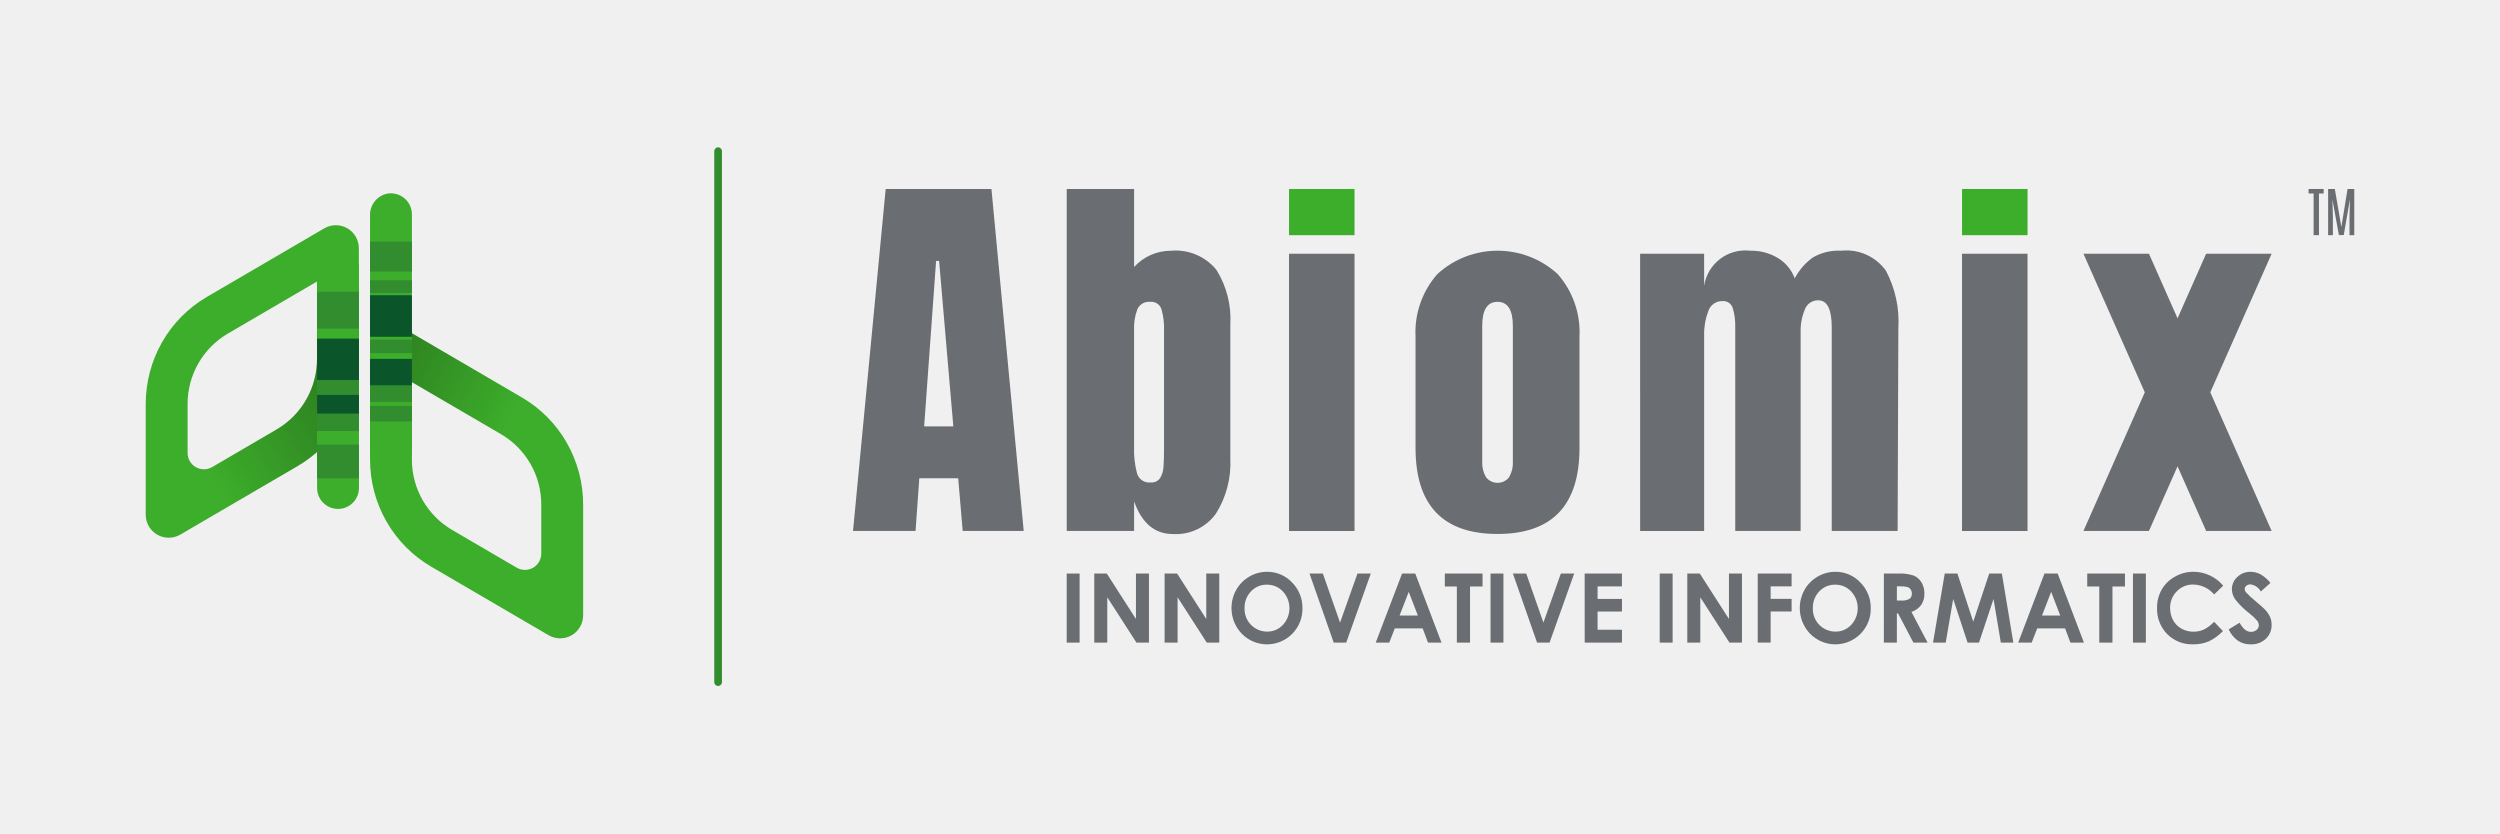
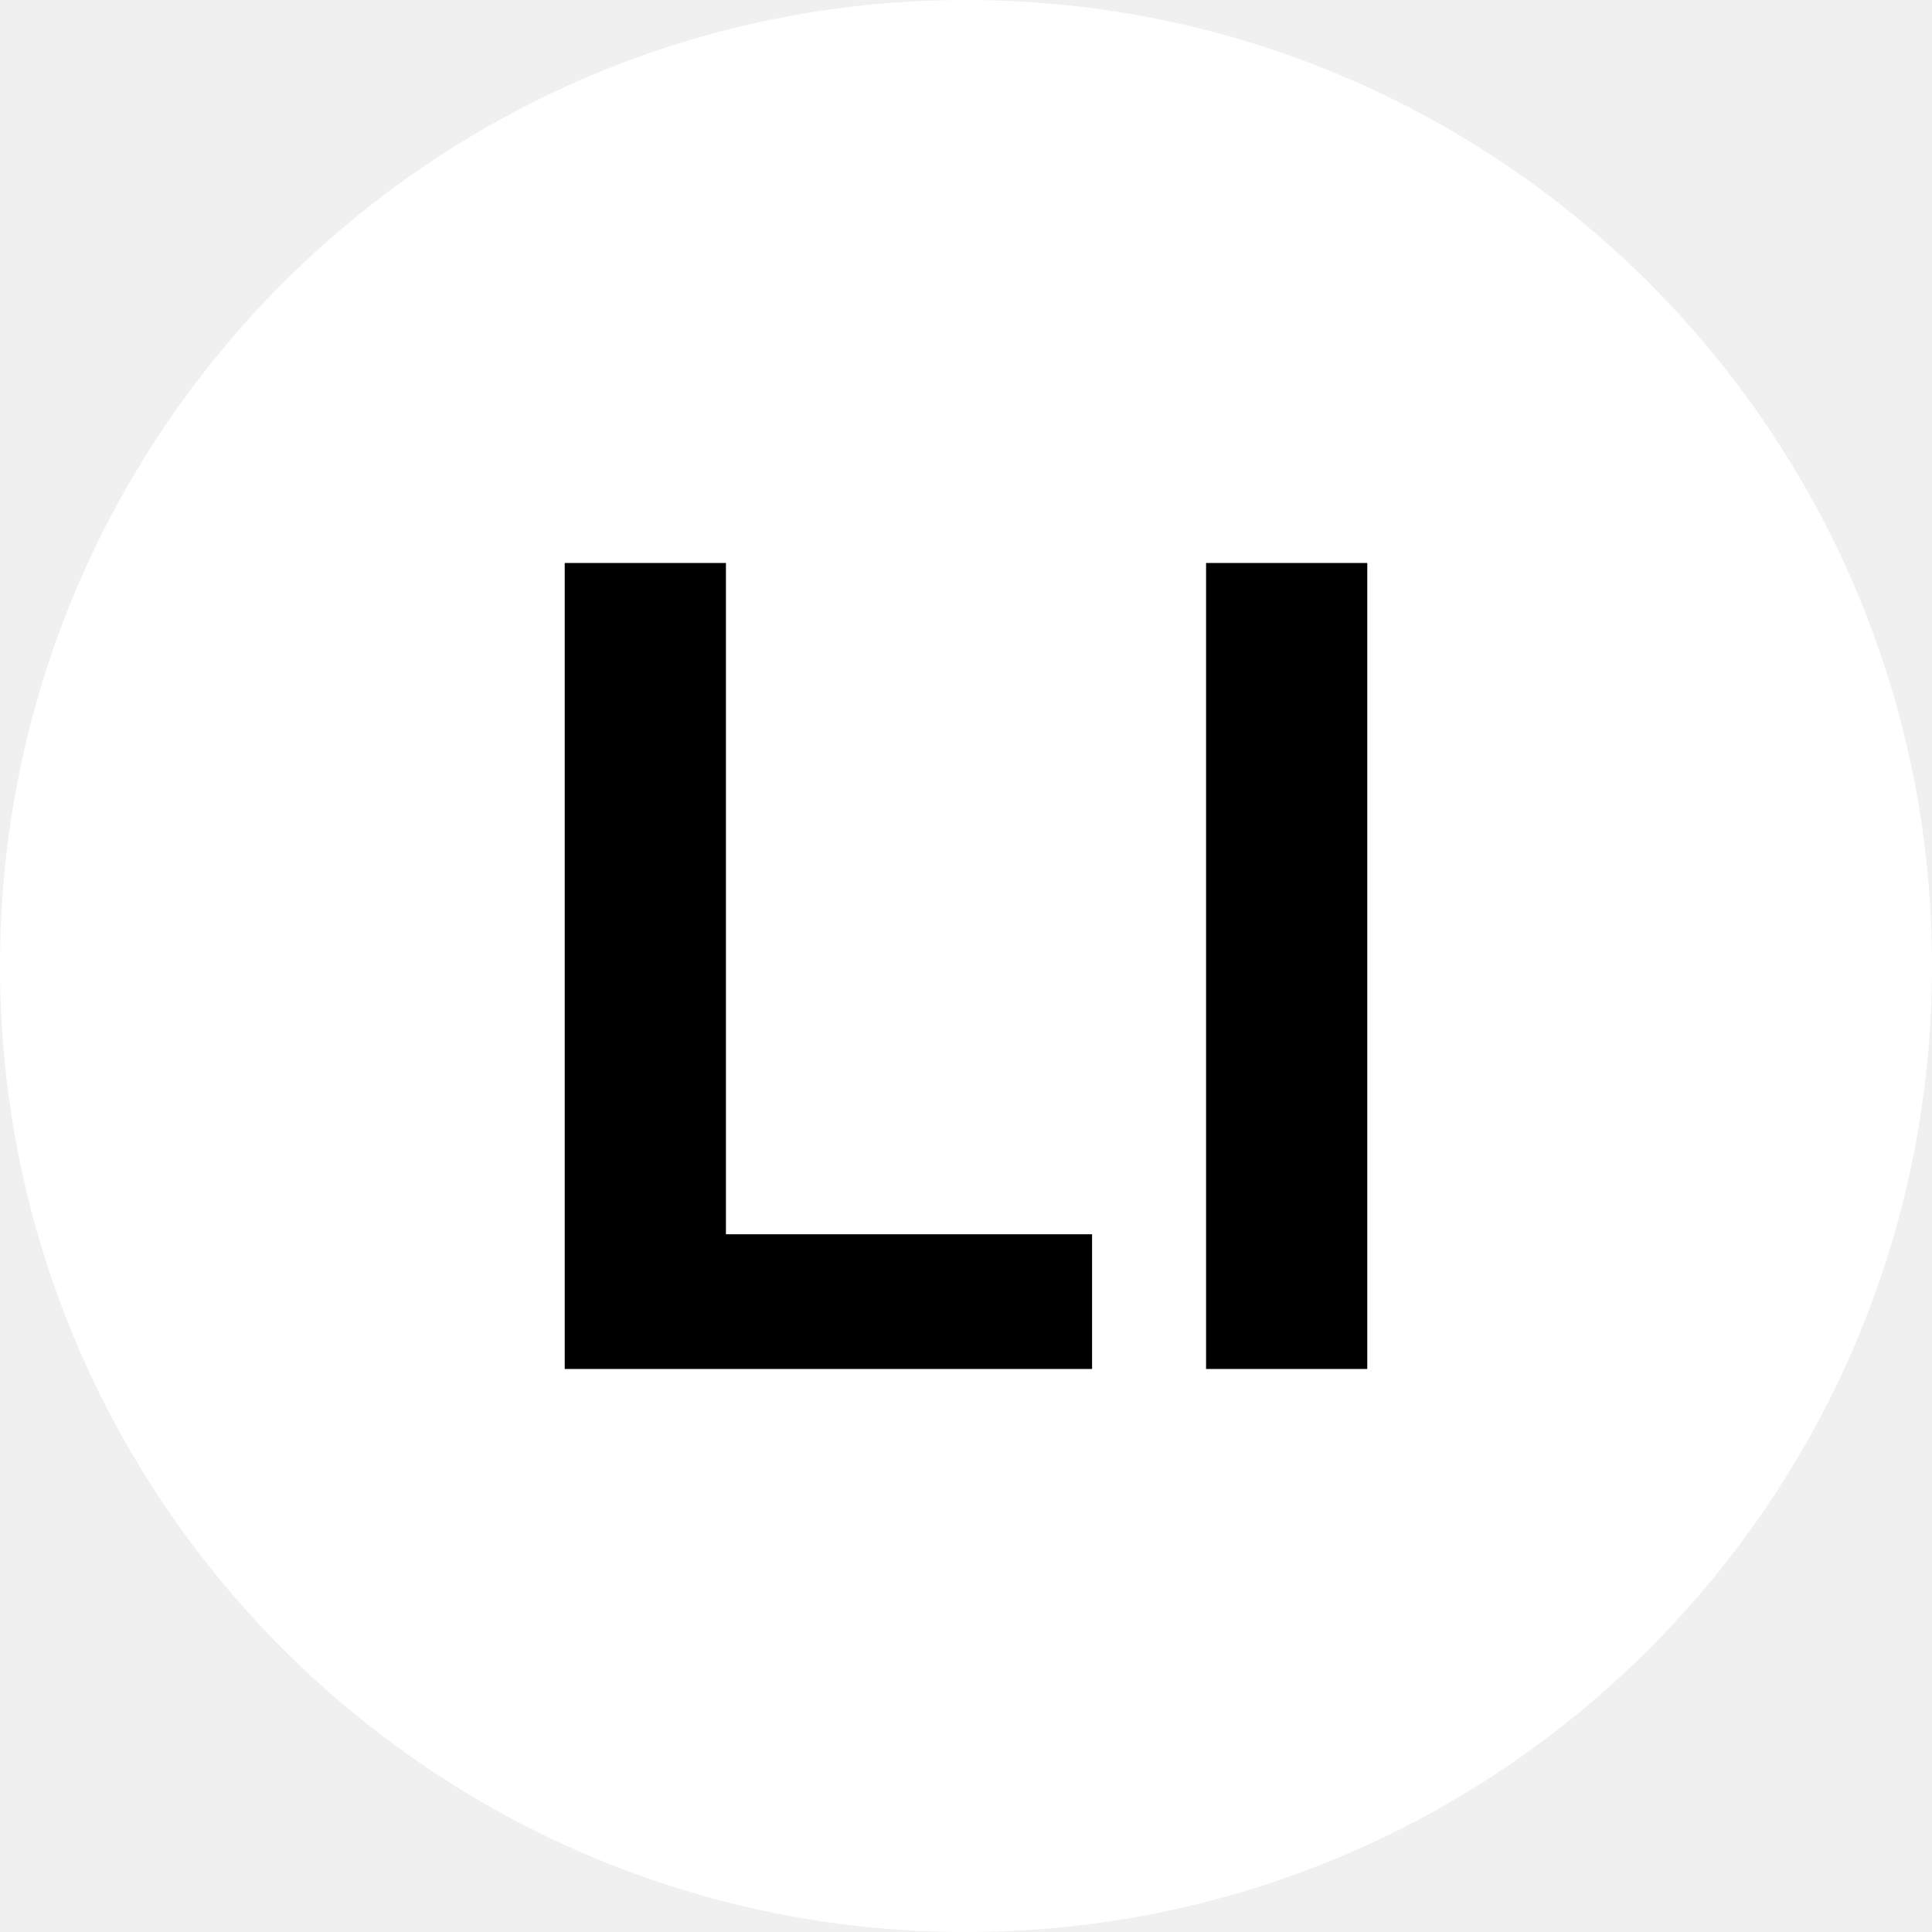
- <svg xmlns="http://www.w3.org/2000/svg" width="180" height="60" viewBox="0 0 180 60">
+ <svg xmlns="http://www.w3.org/2000/svg" id="Layer_1" data-name="Layer 1" viewBox="0 0 500 500">
  <defs>
-     <linearGradient id="linear-gradient" x1="0.015" y1="0.732" x2="0.896" y2="0.184" gradientUnits="objectBoundingBox">
-       <stop offset="0.106" stop-color="#1d1d1b" stop-opacity="0" />
-       <stop offset="1" stop-color="#1d1d1b" />
-     </linearGradient>
-     <linearGradient id="linear-gradient-2" x1="0.007" y1="0.312" x2="0.824" y2="0.763" gradientUnits="objectBoundingBox">
-       <stop offset="0" stop-color="#1d1d1b" />
-       <stop offset="0.894" stop-color="#1d1d1b" stop-opacity="0" />
-     </linearGradient>
+     <style>
+       .cls-1 {
+         fill: #fff;
+       }
+     </style>
  </defs>
-   <g id="Abiomix_Logo" data-name="Abiomix Logo" transform="translate(454.73 149.824)">
-     <g id="Group_184939" data-name="Group 184939" transform="translate(-454.73 -149.824)">
-       <g id="Group_184933" data-name="Group 184933" transform="translate(61.414 13.607)">
-         <g id="Group_184931" data-name="Group 184931" transform="translate(15.389 27.563)">
-           <path id="Path_240884" data-name="Path 240884" d="M388.048,206.232h.929v4.973h-.929Z" transform="translate(-388.048 -206.107)" fill="#6a6d71" />
-           <path id="Path_240885" data-name="Path 240885" d="M398.077,206.232h.9l2.1,3.272v-3.272h.936v4.973h-.9l-2.1-3.262v3.262h-.936Z" transform="translate(-396.092 -206.107)" fill="#6a6d71" />
-           <path id="Path_240886" data-name="Path 240886" d="M423.656,206.232h.9l2.1,3.272v-3.272h.936v4.973h-.9l-2.1-3.262v3.262h-.936Z" transform="translate(-416.608 -206.107)" fill="#6a6d71" />
-           <path id="Path_240887" data-name="Path 240887" d="M450.55,205.607a2.427,2.427,0,0,1,1.794.764,2.559,2.559,0,0,1,.751,1.863,2.529,2.529,0,0,1-.741,1.842,2.545,2.545,0,0,1-3.636-.02,2.682,2.682,0,0,1-.391-3.151,2.539,2.539,0,0,1,.938-.949A2.5,2.5,0,0,1,450.55,205.607Zm-.01.926a1.535,1.535,0,0,0-1.148.48,1.683,1.683,0,0,0-.465,1.22,1.625,1.625,0,0,0,1.629,1.68,1.516,1.516,0,0,0,1.134-.487,1.769,1.769,0,0,0,0-2.4A1.53,1.53,0,0,0,450.54,206.533Z" transform="translate(-436.122 -205.607)" fill="#6a6d71" />
-           <path id="Path_240888" data-name="Path 240888" d="M476.374,206.232h.962l1.237,3.533,1.255-3.533h.961l-1.771,4.973h-.9Z" transform="translate(-458.893 -206.107)" fill="#6a6d71" />
-           <path id="Path_240889" data-name="Path 240889" d="M502.363,206.232h.949l1.89,4.973h-.972l-.385-1.024h-2.006l-.4,1.024h-.972Zm.48,1.318-.659,1.707H503.5Z" transform="translate(-478.217 -206.107)" fill="#6a6d71" />
-           <path id="Path_240890" data-name="Path 240890" d="M525.6,206.232h2.716v.933h-.9v4.04h-.949v-4.04H525.6Z" transform="translate(-498.376 -206.107)" fill="#6a6d71" />
-           <path id="Path_240891" data-name="Path 240891" d="M542.229,206.232h.929v4.973h-.929Z" transform="translate(-511.714 -206.107)" fill="#6a6d71" />
-           <path id="Path_240892" data-name="Path 240892" d="M550.358,206.232h.962l1.237,3.533,1.255-3.533h.961L553,211.205h-.9Z" transform="translate(-518.234 -206.107)" fill="#6a6d71" />
-           <path id="Path_240893" data-name="Path 240893" d="M576.469,206.232h2.683v.926H577.4v.9h1.755v.909H577.4v1.309h1.755v.93h-2.683Z" transform="translate(-539.177 -206.107)" fill="#6a6d71" />
-           <path id="Path_240894" data-name="Path 240894" d="M603.77,206.232h.929v4.973h-.929Z" transform="translate(-561.074 -206.107)" fill="#6a6d71" />
-           <path id="Path_240895" data-name="Path 240895" d="M613.8,206.232h.9l2.1,3.272v-3.272h.936v4.973h-.9l-2.1-3.262v3.262H613.8Z" transform="translate(-569.118 -206.107)" fill="#6a6d71" />
-           <path id="Path_240896" data-name="Path 240896" d="M639.428,206.232h2.439v.923h-1.51v.9h1.51v.909h-1.51v2.238h-.929Z" transform="translate(-589.675 -206.107)" fill="#6a6d71" />
-           <path id="Path_240897" data-name="Path 240897" d="M657.289,205.607a2.427,2.427,0,0,1,1.794.764,2.558,2.558,0,0,1,.751,1.863,2.53,2.53,0,0,1-.741,1.842,2.546,2.546,0,0,1-3.636-.02,2.682,2.682,0,0,1-.391-3.151,2.54,2.54,0,0,1,.938-.949A2.5,2.5,0,0,1,657.289,205.607Zm-.01.926a1.535,1.535,0,0,0-1.148.48,1.683,1.683,0,0,0-.465,1.22,1.625,1.625,0,0,0,1.629,1.68,1.515,1.515,0,0,0,1.134-.487,1.769,1.769,0,0,0,0-2.4A1.53,1.53,0,0,0,657.279,206.533Z" transform="translate(-601.944 -205.607)" fill="#6a6d71" />
-           <path id="Path_240898" data-name="Path 240898" d="M685.318,206.232h.991a3.24,3.24,0,0,1,1.16.147,1.191,1.191,0,0,1,.556.488,1.511,1.511,0,0,1,.21.808,1.388,1.388,0,0,1-.232.82,1.41,1.41,0,0,1-.7.5l1.164,2.211h-1.023l-1.105-2.106h-.086v2.106h-.936Zm.936,1.944h.293a1.134,1.134,0,0,0,.615-.119.448.448,0,0,0,.168-.393.485.485,0,0,0-.083-.283.461.461,0,0,0-.223-.173,1.676,1.676,0,0,0-.513-.053h-.257Z" transform="translate(-626.482 -206.107)" fill="#6a6d71" />
-           <path id="Path_240899" data-name="Path 240899" d="M704.015,206.232h.912l1.14,3.468,1.15-3.468h.911l.825,4.973h-.9l-.527-3.141-1.044,3.141h-.824l-1.035-3.141-.54,3.141h-.912Z" transform="translate(-640.796 -206.107)" fill="#6a6d71" />
-           <path id="Path_240900" data-name="Path 240900" d="M736.066,206.232h.949l1.891,4.973h-.972l-.384-1.024h-2.006l-.4,1.024h-.972Zm.48,1.318-.659,1.707H737.2Z" transform="translate(-665.666 -206.107)" fill="#6a6d71" />
-           <path id="Path_240901" data-name="Path 240901" d="M759.3,206.232h2.717v.933h-.9v4.04h-.949v-4.04H759.3Z" transform="translate(-685.823 -206.107)" fill="#6a6d71" />
-           <path id="Path_240902" data-name="Path 240902" d="M775.932,206.232h.929v4.973h-.929Z" transform="translate(-699.162 -206.107)" fill="#6a6d71" />
-           <path id="Path_240903" data-name="Path 240903" d="M789.473,206.606l-.654.631a2.017,2.017,0,0,0-1.5-.714,1.605,1.605,0,0,0-1.187.487,1.641,1.641,0,0,0-.482,1.2,1.794,1.794,0,0,0,.214.883,1.54,1.54,0,0,0,.6.606,1.737,1.737,0,0,0,.868.22,1.773,1.773,0,0,0,.744-.154,2.666,2.666,0,0,0,.741-.56l.634.67a3.482,3.482,0,0,1-1.029.746,2.782,2.782,0,0,1-1.106.208,2.531,2.531,0,0,1-1.876-.735,2.562,2.562,0,0,1-.73-1.885,2.6,2.6,0,0,1,.333-1.322,2.484,2.484,0,0,1,.952-.93,2.661,2.661,0,0,1,1.335-.352,2.763,2.763,0,0,1,1.171.26A2.8,2.8,0,0,1,789.473,206.606Z" transform="translate(-706.204 -205.607)" fill="#6a6d71" />
-           <path id="Path_240904" data-name="Path 240904" d="M813.767,206.408l-.693.619a.983.983,0,0,0-.743-.514.449.449,0,0,0-.3.1.292.292,0,0,0-.117.225.387.387,0,0,0,.084.236,6.362,6.362,0,0,0,.686.639q.535.453.649.571a1.976,1.976,0,0,1,.4.556,1.4,1.4,0,0,1,.119.58,1.337,1.337,0,0,1-.418,1.011,1.514,1.514,0,0,1-1.091.4,1.608,1.608,0,0,1-.915-.26,2.049,2.049,0,0,1-.667-.818l.786-.48q.355.659.817.659a.6.6,0,0,0,.405-.142.424.424,0,0,0,.164-.328.57.57,0,0,0-.124-.338,3.61,3.61,0,0,0-.546-.517,5.527,5.527,0,0,1-1.038-1.023,1.309,1.309,0,0,1-.234-.718,1.181,1.181,0,0,1,.39-.887,1.342,1.342,0,0,1,.962-.37,1.5,1.5,0,0,1,.7.172A2.565,2.565,0,0,1,813.767,206.408Z" transform="translate(-727.099 -205.607)" fill="#6a6d71" />
-         </g>
-         <path id="Path_240905" data-name="Path 240905" d="M310.3,92.573l2.351-24.62h7.615l2.323,24.62h-4.393l-.324-3.79h-2.8l-.27,3.79Zm5.121-7.525h2.1l-1.024-11.915h-.216Z" transform="translate(-310.296 -67.953)" fill="#6a6d71" />
-         <path id="Path_240906" data-name="Path 240906" d="M392.9,90.447v2.127h-4.851V67.953H392.9V73.57A3.562,3.562,0,0,1,395.54,72.4a3.784,3.784,0,0,1,3.288,1.377,6.7,6.7,0,0,1,1,3.967v9.625a6.824,6.824,0,0,1-1.024,3.94,3.538,3.538,0,0,1-3.126,1.486Q393.734,92.792,392.9,90.447Zm1.873-1.677a1.7,1.7,0,0,0,.242-.791q.041-.477.04-1.486V78.177a4.938,4.938,0,0,0-.189-1.581.772.772,0,0,0-.808-.518.916.916,0,0,0-.916.518,3.738,3.738,0,0,0-.243,1.527v8.371a6.537,6.537,0,0,0,.216,1.949.915.915,0,0,0,.97.641A.754.754,0,0,0,394.772,88.77Z" transform="translate(-372.659 -67.953)" fill="#6a6d71" />
-         <path id="Path_240907" data-name="Path 240907" d="M468.927,111.2V91.237h4.716V111.2Z" transform="translate(-437.531 -86.575)" fill="#6a6d71" />
-         <path id="Path_240908" data-name="Path 240908" d="M514.95,104.353V96.336a6.321,6.321,0,0,1,1.577-4.512,6.417,6.417,0,0,1,8.651,0,6.32,6.32,0,0,1,1.576,4.512v8.016q0,6.189-5.9,6.189T514.95,104.353Zm6.737,2.1a2.013,2.013,0,0,0,.27-1.118V95.573q0-1.745-1.105-1.745t-1.1,1.745v9.761a2.013,2.013,0,0,0,.269,1.118,1.058,1.058,0,0,0,1.671,0Z" transform="translate(-474.445 -85.703)" fill="#6a6d71" />
-         <path id="Path_240909" data-name="Path 240909" d="M596.651,90.365h4.608v2.318a3,3,0,0,1,3.315-2.536,3.7,3.7,0,0,1,2.008.532,2.882,2.882,0,0,1,1.2,1.458,4.337,4.337,0,0,1,1.321-1.513,3.667,3.667,0,0,1,2.021-.477,3.5,3.5,0,0,1,3.22,1.432,7.845,7.845,0,0,1,.9,4.158l-.054,14.587h-4.743V95.655q0-1.935-.97-1.936a1,1,0,0,0-.97.668,3.91,3.91,0,0,0-.3,1.595v14.341H603.5V95.655a4.362,4.362,0,0,0-.175-1.363.712.712,0,0,0-.741-.518,1.041,1.041,0,0,0-1.024.723,4.554,4.554,0,0,0-.3,1.731v14.1h-4.608Z" transform="translate(-539.976 -85.703)" fill="#6a6d71" />
-         <path id="Path_240910" data-name="Path 240910" d="M713.755,111.2V91.237h4.716V111.2Z" transform="translate(-633.903 -86.575)" fill="#6a6d71" />
-         <path id="Path_240911" data-name="Path 240911" d="M771.474,91.237h-4.716L764.7,95.888l-2.058-4.651h-4.716l4.416,9.979-4.416,9.979h4.716l2.058-4.651,2.058,4.651h4.716l-4.416-9.979Z" transform="translate(-669.331 -86.575)" fill="#6a6d71" />
-         <rect id="Rectangle_125477" data-name="Rectangle 125477" width="4.716" height="3.326" transform="translate(31.396 0)" fill="#3dae2b" />
-         <rect id="Rectangle_125478" data-name="Rectangle 125478" width="4.716" height="3.326" transform="translate(79.853 0)" fill="#3dae2b" />
-         <g id="Group_184932" data-name="Group 184932" transform="translate(104.804)">
-           <path id="Path_240912" data-name="Path 240912" d="M839.826,67.953h1.085v.325h-.338v3h-.385v-3h-.362Z" transform="translate(-839.826 -67.953)" fill="#6a6d71" />
-           <path id="Path_240913" data-name="Path 240913" d="M848.333,67.953h.484V71.28h-.344V69.945l.032-1.244-.447,2.572h-.349l-.465-2.572.032,1.244V71.28h-.342V67.953h.482l.471,2.735Z" transform="translate(-845.527 -67.953)" fill="#6a6d71" />
-         </g>
-       </g>
-       <g id="Group_184934" data-name="Group 184934" transform="translate(51.427 10.614)">
-         <path id="Path_240914" data-name="Path 240914" d="M259.84,80.755V91.509a.277.277,0,0,0,.554,0V53.28a.277.277,0,0,0-.554,0Z" transform="translate(-259.84 -53.009)" fill="#328d2e" />
-       </g>
-       <path id="Path_240915" data-name="Path 240915" d="M67.178,95.037a8.854,8.854,0,0,1-3.218,3.256l-8.466,4.945a1.656,1.656,0,0,1-2.483-1.451v-7.96a8.987,8.987,0,0,1,1.178-4.448,8.856,8.856,0,0,1,3.218-3.256l8.466-4.945a1.656,1.656,0,0,1,2.483,1.451v7.96A8.987,8.987,0,0,1,67.178,95.037Zm-8.263-6.271a5.857,5.857,0,0,0-2.888,5.061v3.517a1.175,1.175,0,0,0,1.763,1.03l4.662-2.723a5.857,5.857,0,0,0,2.888-5.061V85.013Z" transform="translate(-42.519 -64.742)" fill="#3dae2b" />
-       <path id="Path_240916" data-name="Path 240916" d="M80.567,131.023a8.98,8.98,0,0,1-1.165,4.059,8.854,8.854,0,0,1-3.218,3.256l-7.933,4.634v-5.583a1.175,1.175,0,0,0,1.763,1.03l4.662-2.723a5.852,5.852,0,0,0,2.875-4.673Z" transform="translate(-54.742 -104.788)" opacity="0.3" fill="url(#linear-gradient)" style="mix-blend-mode: multiply;isolation: isolate" />
-       <g id="Group_184935" data-name="Group 184935" transform="translate(26.642 23.454)">
-         <path id="Path_240917" data-name="Path 240917" d="M134.609,126.77v-7.96a1.656,1.656,0,0,1,2.483-1.451l8.466,4.945a8.859,8.859,0,0,1,3.218,3.256,8.989,8.989,0,0,1,1.178,4.448v7.96a1.656,1.656,0,0,1-2.483,1.451l-8.466-4.945a8.858,8.858,0,0,1-3.218-3.256A8.988,8.988,0,0,1,134.609,126.77Zm3.016-5.576v5.576a5.856,5.856,0,0,0,2.888,5.061l4.662,2.723a1.175,1.175,0,0,0,1.763-1.03v-3.517a5.856,5.856,0,0,0-2.888-5.061Z" transform="translate(-134.609 -117.133)" fill="#3dae2b" />
-       </g>
-       <path id="Path_240918" data-name="Path 240918" d="M134.609,125.021V117.27a1.327,1.327,0,0,1,1.99-1.163l8.959,5.233a8.8,8.8,0,0,1,1.38,1v6.7a5.857,5.857,0,0,0-2.888-5.061l-6.425-3.753v4.791Z" transform="translate(-107.967 -92.713)" opacity="0.3" fill="url(#linear-gradient-2)" style="mix-blend-mode: multiply;isolation: isolate" />
-       <path id="Path_240919" data-name="Path 240919" d="M135.888,69.513a1.559,1.559,0,0,0-1.279,1.564V87.945a1.559,1.559,0,0,0,1.279,1.564A1.518,1.518,0,0,0,137.625,88V71.021A1.518,1.518,0,0,0,135.888,69.513Z" transform="translate(-107.967 -55.58)" fill="#3dae2b" />
-       <path id="Path_240920" data-name="Path 240920" d="M116.86,88.766a1.521,1.521,0,0,0-1.508,1.526v15.834a1.508,1.508,0,1,0,3.016,0V90.292A1.521,1.521,0,0,0,116.86,88.766Z" transform="translate(-92.522 -70.992)" fill="#3dae2b" />
-       <g id="Group_184937" data-name="Group 184937" transform="translate(22.83 21.007)">
-         <g id="Group_184936" data-name="Group 184936">
-           <rect id="Rectangle_125479" data-name="Rectangle 125479" width="3.016" height="2.655" fill="#328d2e" />
-           <rect id="Rectangle_125480" data-name="Rectangle 125480" width="3.016" height="1.251" transform="translate(0 8.776)" fill="#328d2e" />
-           <rect id="Rectangle_125481" data-name="Rectangle 125481" width="3.016" height="1.065" transform="translate(0 6.358)" fill="#328d2e" />
-           <rect id="Rectangle_125482" data-name="Rectangle 125482" width="3.016" height="2.427" transform="translate(0 11.004)" fill="#328d2e" />
-         </g>
-         <rect id="Rectangle_125483" data-name="Rectangle 125483" width="3.016" height="2.985" transform="translate(0 3.373)" fill="#0b552a" />
-         <rect id="Rectangle_125484" data-name="Rectangle 125484" width="3.016" height="1.354" transform="translate(0 7.423)" fill="#0b552a" />
-       </g>
-       <g id="Group_184938" data-name="Group 184938" transform="translate(26.642 17.399)">
-         <rect id="Rectangle_125485" data-name="Rectangle 125485" width="3.016" height="2.154" fill="#328d2e" />
-         <rect id="Rectangle_125486" data-name="Rectangle 125486" width="3.016" height="0.91" transform="translate(0 2.779)" fill="#328d2e" />
-         <rect id="Rectangle_125487" data-name="Rectangle 125487" width="3.016" height="0.97" transform="translate(0 7.055)" fill="#328d2e" />
-         <rect id="Rectangle_125488" data-name="Rectangle 125488" width="3.016" height="1.188" transform="translate(0 10.348)" fill="#328d2e" />
-         <rect id="Rectangle_125489" data-name="Rectangle 125489" width="3.016" height="1.119" transform="translate(0 11.828)" fill="#328d2e" />
-         <rect id="Rectangle_125490" data-name="Rectangle 125490" width="3.016" height="1.91" transform="translate(0 8.438)" fill="#0b552a" />
-         <rect id="Rectangle_125491" data-name="Rectangle 125491" width="3.016" height="2.991" transform="translate(0 3.857)" fill="#0b552a" />
-       </g>
-       <rect id="Rectangle_125492" data-name="Rectangle 125492" width="180" height="60" fill="none" />
-     </g>
+   <circle class="cls-1" cx="250" cy="250" r="250" />
+   <g>
+     <path d="M187.87,145.7v173.73h94.76v34.86h-136.48v-208.59h41.72Z" />
+     <path d="M353.85,145.7v208.59h-41.72v-208.59h41.72Z" />
  </g>
</svg>
